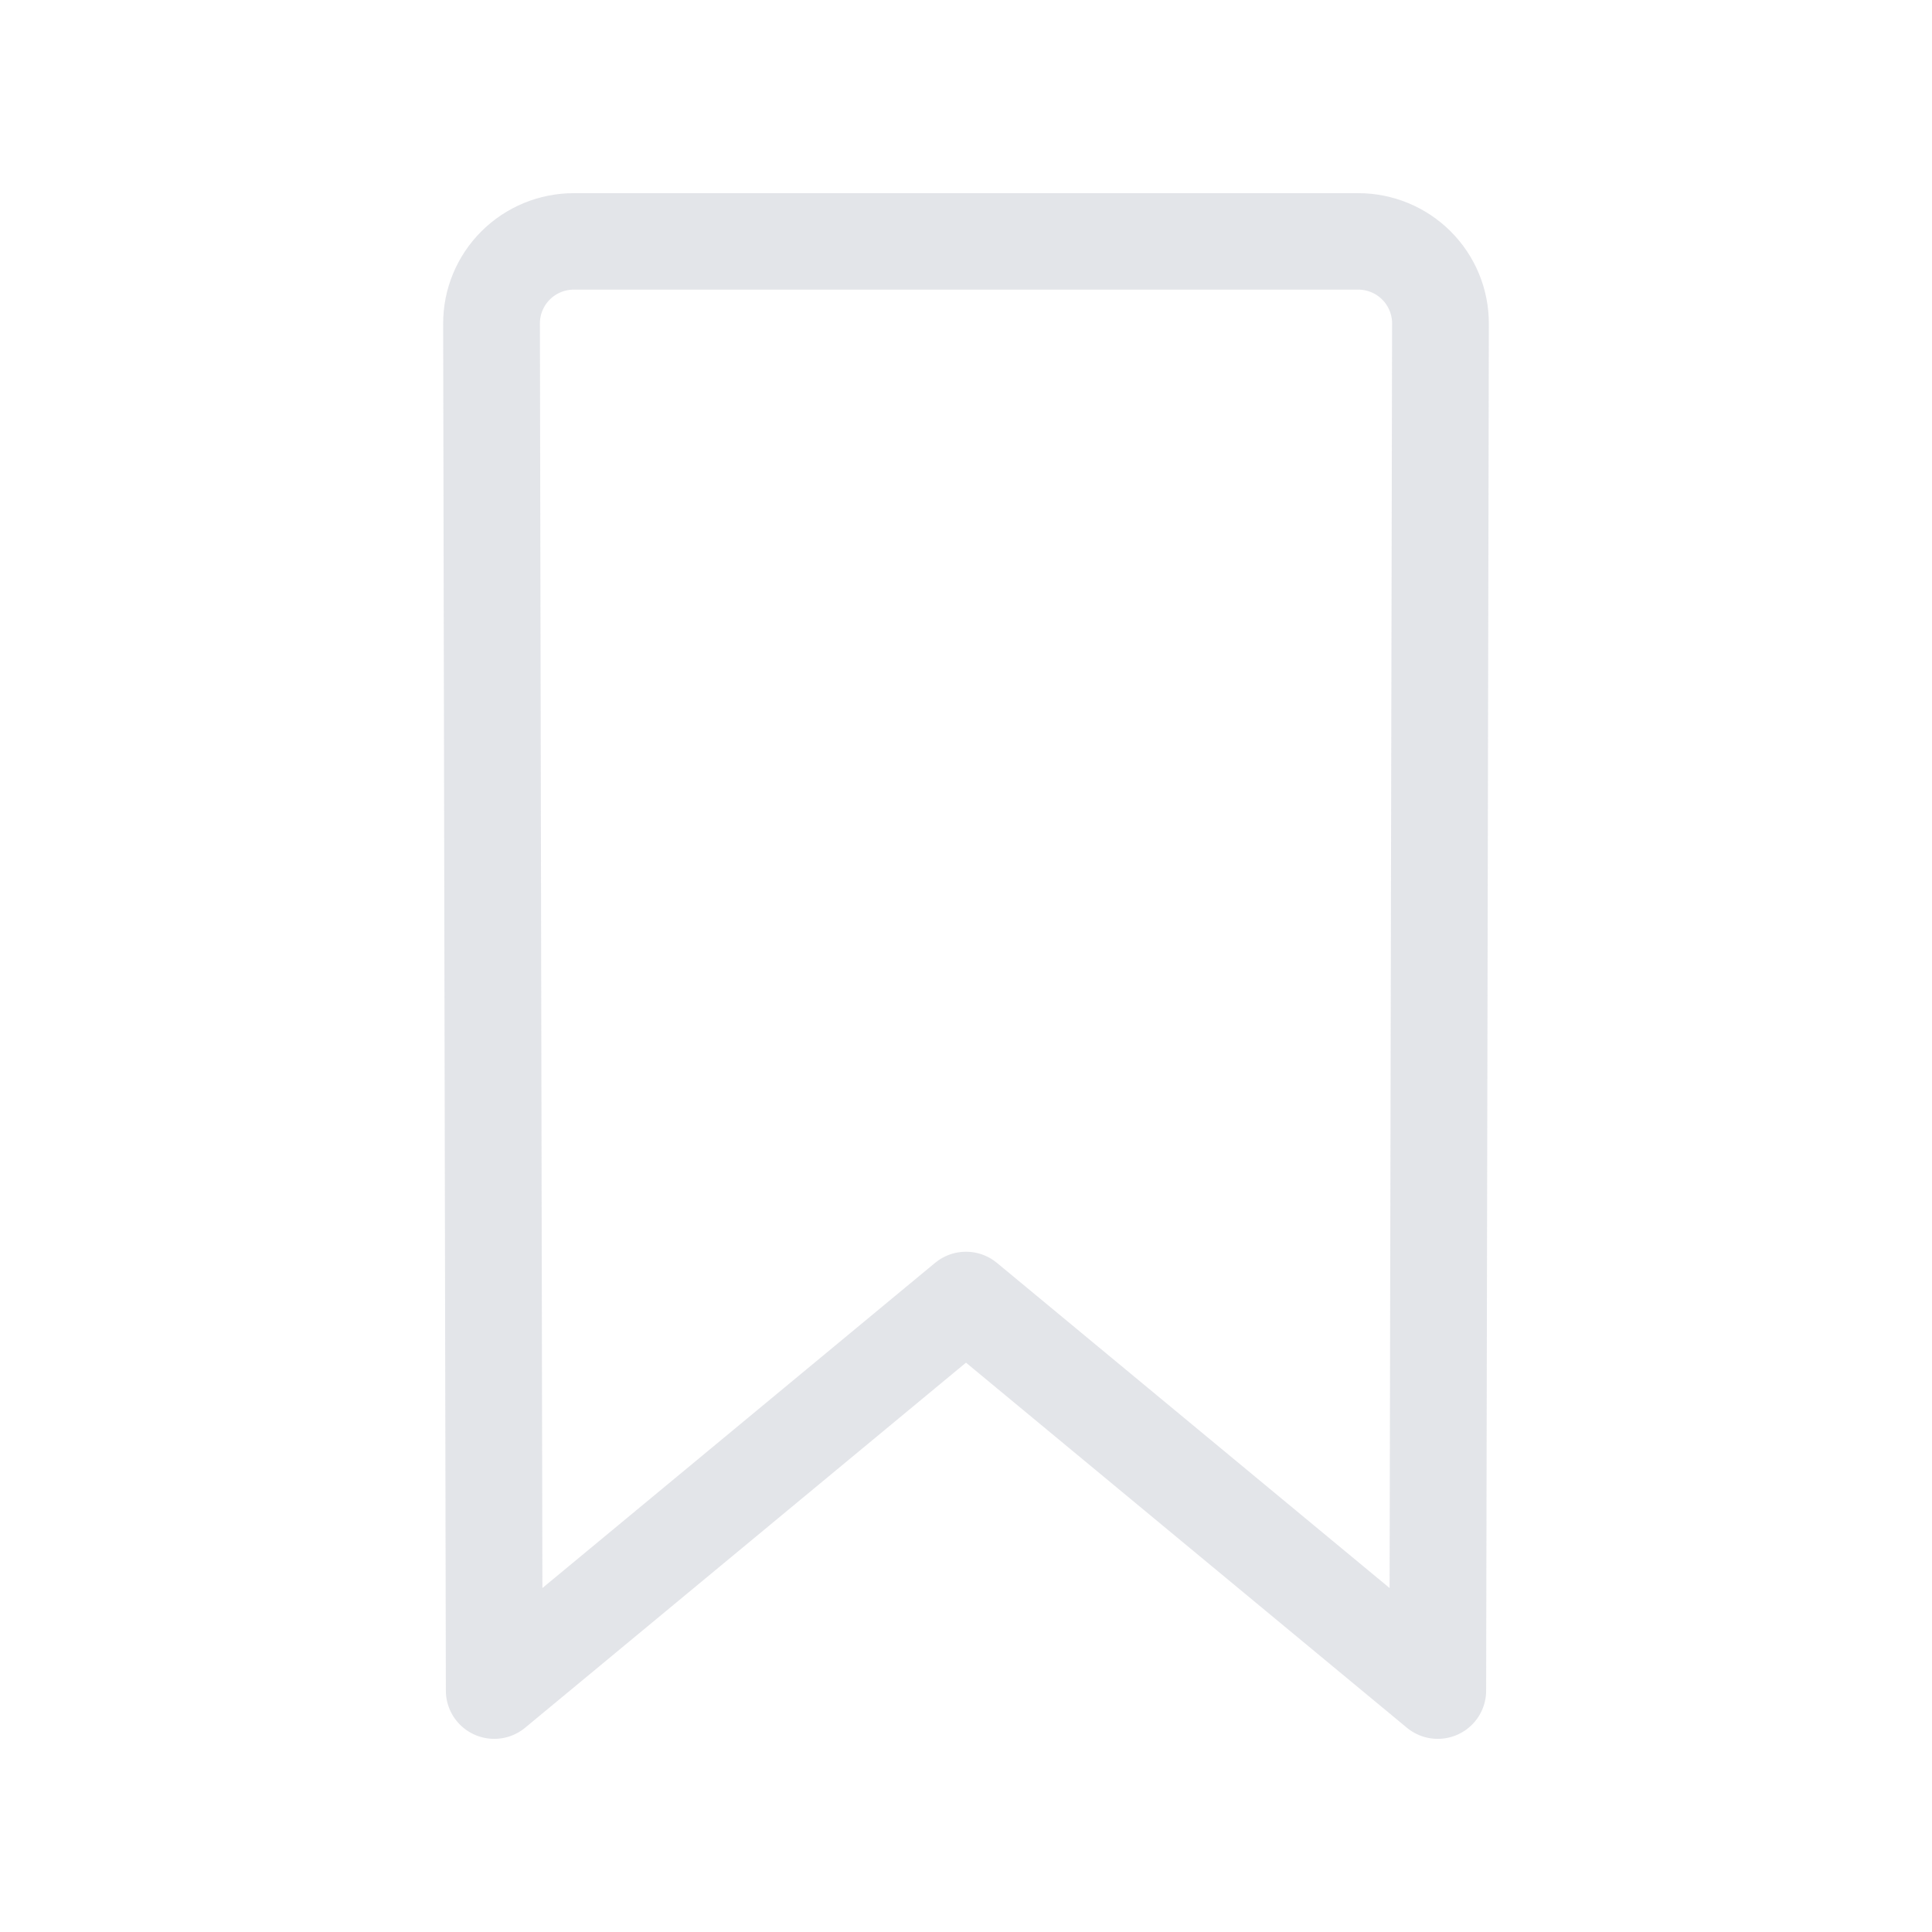
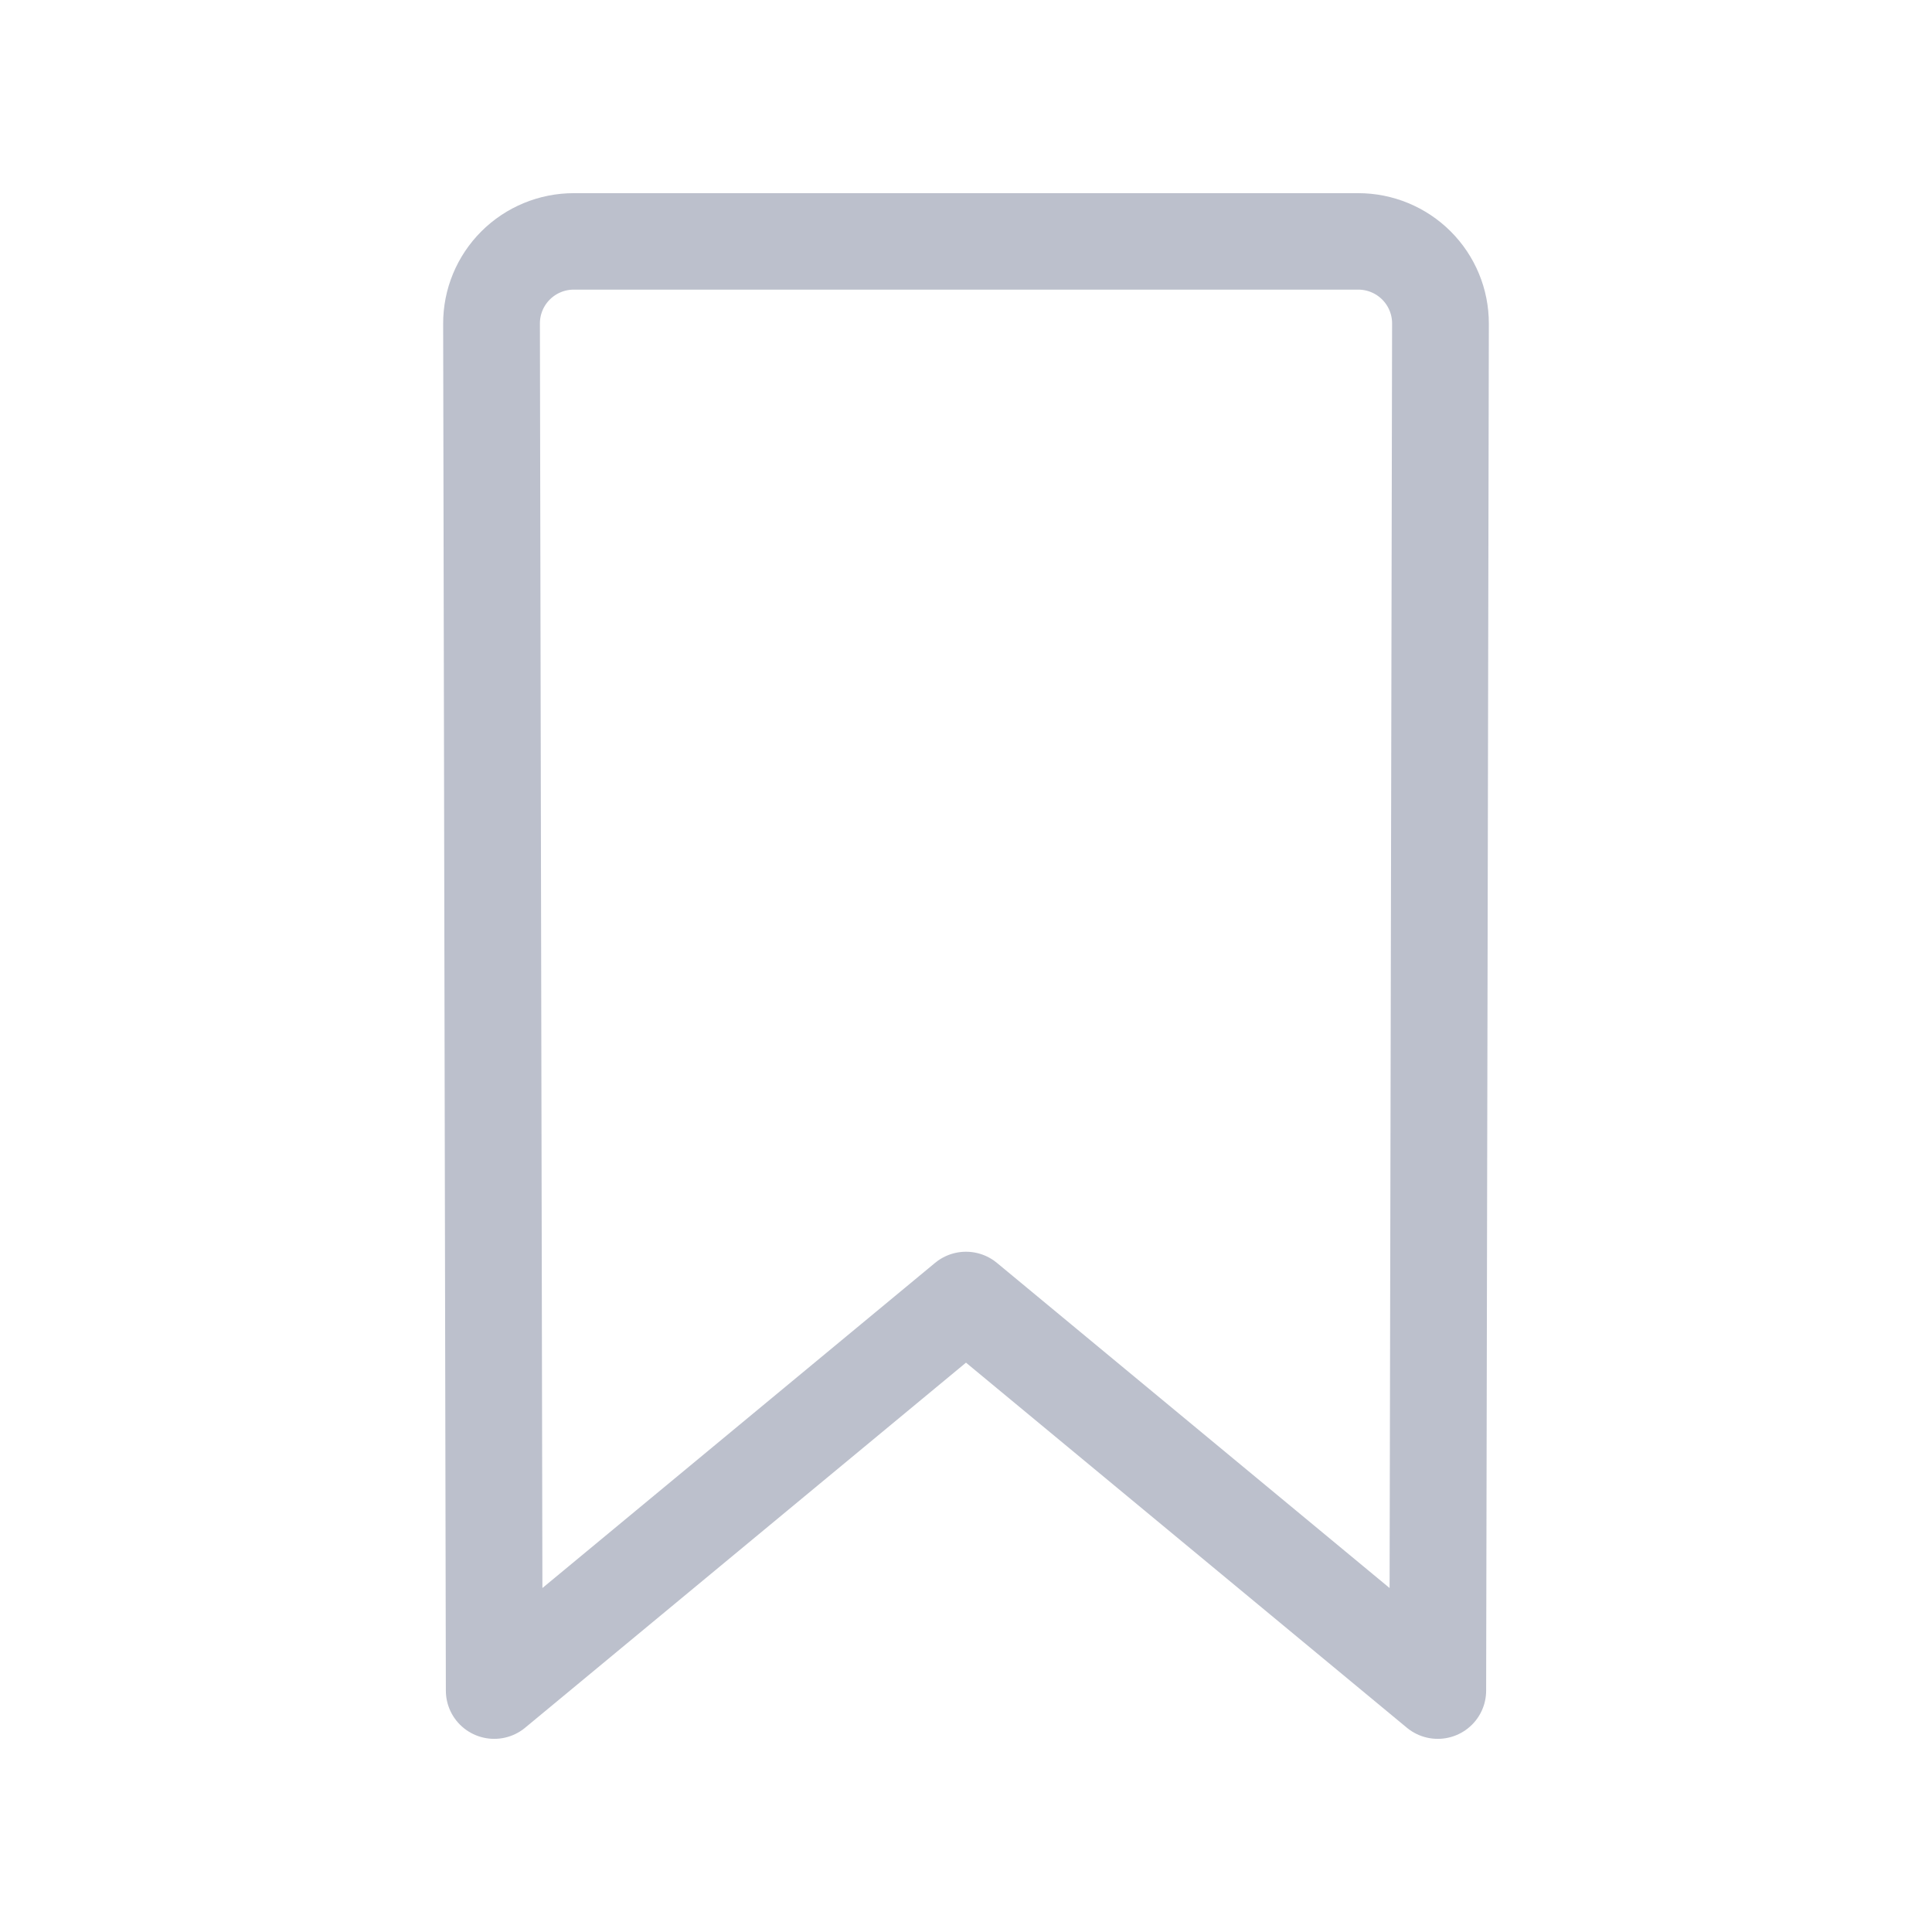
<svg xmlns="http://www.w3.org/2000/svg" version="1.1" x="0px" y="0px" viewBox="0 0 100 100" enable-background="new 0 0 100 100" xml:space="preserve" id="svg12" width="100" height="100">
  <defs id="defs16" />
  <g id="layer1">
-     <path id="path3" style="opacity:0.279;fill:none;stroke:#9ca0b0;stroke-width:5.869;stroke-linecap:square;stroke-linejoin:round;stroke-miterlimit:1000;stroke-dasharray:none;stroke-opacity:1;stroke-dashoffset:0" d="M 21.218,5 21.382,88.18 50,64.41 78.619,88.18 78.783,5 A 4.99,4.99 45.056 0 0 73.792,-3.8e-5 l -47.584,0 a 4.99,4.99 134.944 0 0 -4.99,5 z" transform="matrix(0.8532435,0,0,0.8506637,7.337408,12.49454)" />
+     <path id="path3" style="opacity:1;fill:none;stroke:#bcc0cc;stroke-width:5.869;stroke-linecap:square;stroke-linejoin:round;stroke-miterlimit:1000;stroke-dasharray:none;stroke-opacity:1;stroke-dashoffset:0" d="M 21.218,5 21.382,88.18 50,64.41 78.619,88.18 78.783,5 A 4.99,4.99 45.056 0 0 73.792,-3.8e-5 l -47.584,0 a 4.99,4.99 134.944 0 0 -4.99,5 z" transform="matrix(0.8532435,0,0,0.8506637,7.337408,12.49454)" />
  </g>
</svg>
